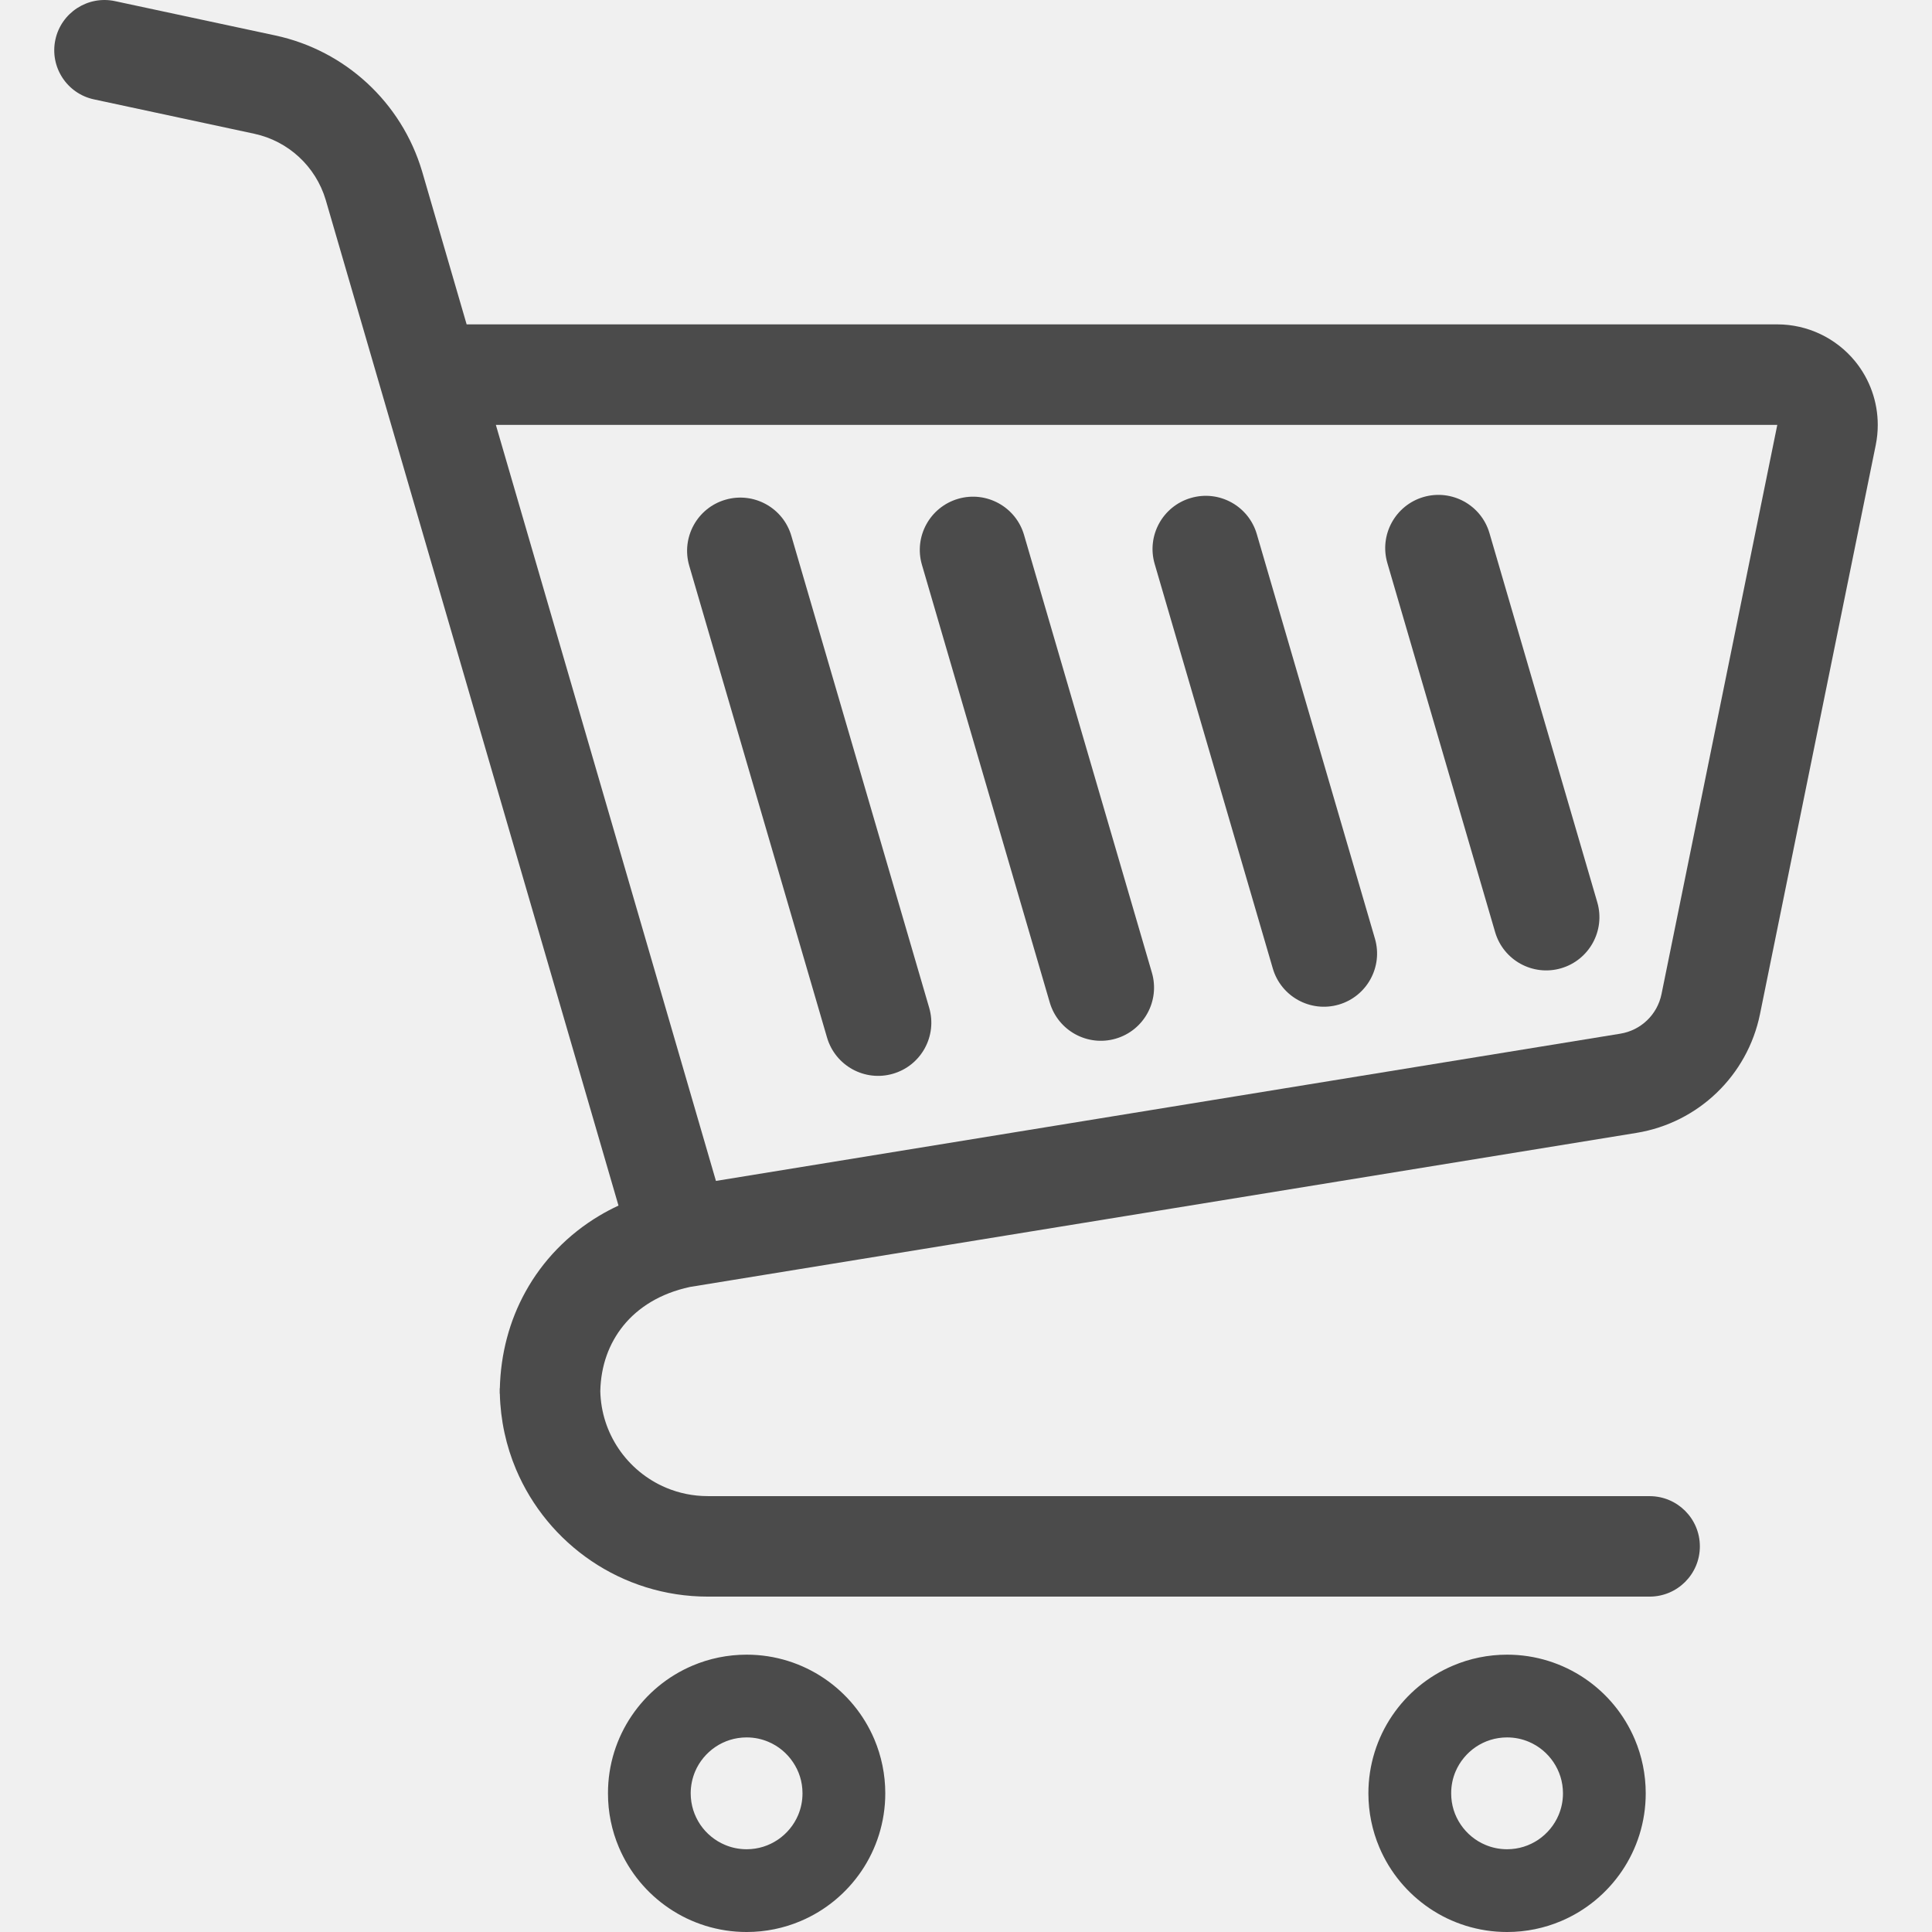
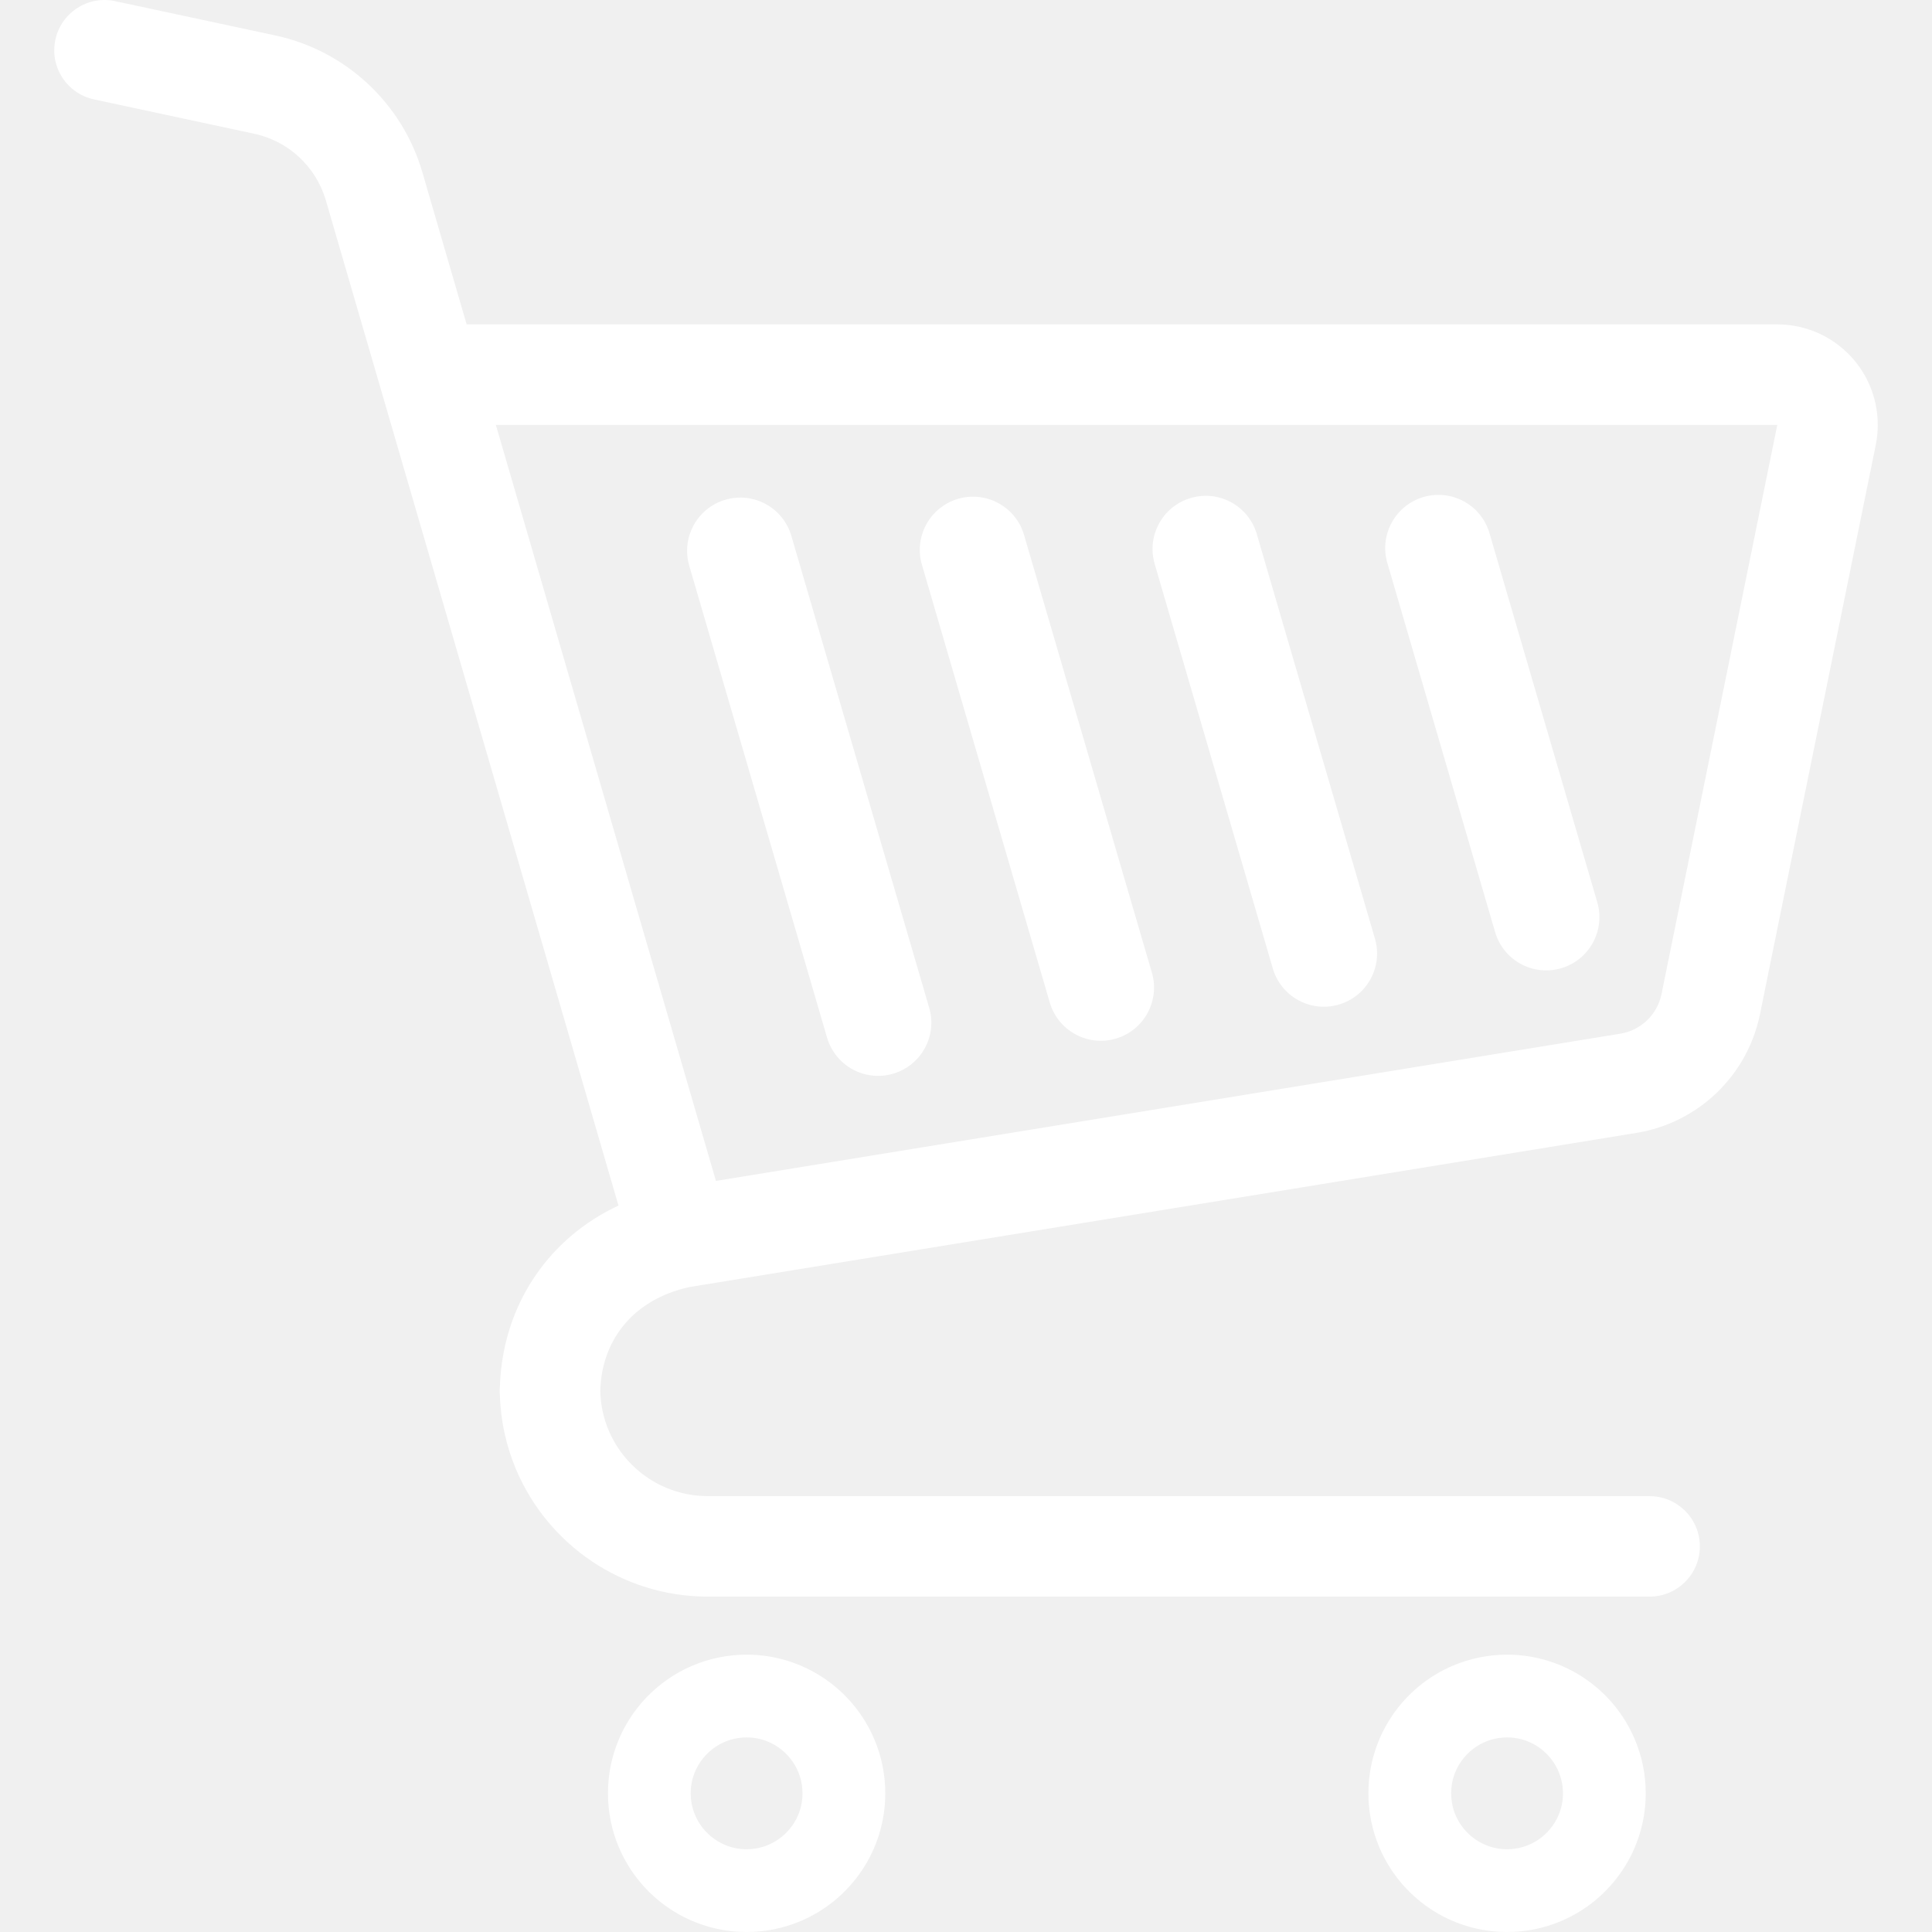
<svg xmlns="http://www.w3.org/2000/svg" version="1.1" id="_x32_" x="0px" y="0px" viewBox="0 0 512 512" style="width: 256px; height: 256px; opacity: 1;" xml:space="preserve">
  <style type="text/css">
- 	.st0{fill:#4B4B4B;}
+ 	.st0{fill:#fff;}
</style>
  <g>
-     <path class="st0" d="M491.615,95.734c-5.06-6.18-12.634-9.772-20.622-9.772H123.664l-11.835-40.657v0.008   c-5.433-18.176-20.341-31.947-38.883-35.92L30.48,0.3C23.297-1.245,16.217,3.339,14.671,10.53   c-1.536,7.19,3.04,14.271,10.24,15.807l42.449,9.102c9.032,1.935,16.3,8.642,18.949,17.506l77.597,266.547   c-1.748,0.815-3.438,1.698-5.068,2.674c-8.362,4.984-15.07,11.98-19.568,20.147c-4.305,7.76-6.589,16.555-6.809,25.631h-0.034   v1.383h0.034c0.17,7.09,1.681,13.89,4.304,20.096c4.202,9.925,11.181,18.321,19.976,24.264c8.788,5.951,19.476,9.44,30.853,9.432   h249.568c7.361,0,13.32-5.96,13.32-13.312c0-7.352-5.96-13.312-13.32-13.312l-249.568-0.008c-3.974,0-7.692-0.798-11.105-2.233   c-5.102-2.156-9.492-5.79-12.565-10.358c-2.954-4.39-4.703-9.56-4.839-15.23c0.152-6.767,2.309-12.642,6.095-17.337   c1.961-2.42,4.38-4.542,7.318-6.3c2.904-1.732,6.326-3.107,10.341-3.973l250.841-40.828c16.386-2.674,29.426-15.205,32.737-31.481   l30.682-150.839v-0.016c0.356-1.749,0.527-3.532,0.527-5.298C497.626,106.499,495.536,100.54,491.615,95.734z M440.319,263.442   c-1.104,5.434-5.451,9.611-10.918,10.494l-239.669,39.02l-58.325-200.361h339.586h0.009L440.319,263.442z" style="fill: rgb(75, 75, 75);" />
-     <path class="st0" d="M218.411,444.786c-5.85-3.957-12.972-6.291-20.546-6.282c-5.052,0-9.916,1.026-14.314,2.895   c-6.605,2.793-12.191,7.436-16.156,13.303c-3.964,5.85-6.291,12.973-6.274,20.546c-0.008,5.043,1.019,9.908,2.887,14.306   c2.801,6.614,7.436,12.2,13.295,16.156c5.858,3.974,12.989,6.292,20.562,6.292c5.043,0,9.9-1.028,14.297-2.895   c6.614-2.793,12.2-7.446,16.165-13.304c3.956-5.85,6.282-12.981,6.282-20.554c0-5.042-1.036-9.898-2.895-14.305   C228.913,454.328,224.269,448.742,218.411,444.786z M211.517,481.012c-1.12,2.649-3.014,4.933-5.382,6.529   c-2.378,1.596-5.162,2.521-8.27,2.53c-2.08-0.009-4.007-0.416-5.765-1.172c-2.64-1.103-4.933-3.005-6.529-5.365   c-1.596-2.386-2.521-5.179-2.53-8.287c0.009-2.072,0.424-3.99,1.163-5.764c1.112-2.64,3.014-4.924,5.382-6.528   c2.378-1.596,5.171-2.514,8.278-2.522c2.072,0,3.99,0.417,5.756,1.163c2.649,1.112,4.924,3.006,6.52,5.383   c1.605,2.377,2.53,5.162,2.53,8.268C212.672,477.327,212.256,479.246,211.517,481.012z" style="fill: rgb(75, 75, 75);" />
-     <path class="st0" d="M419.943,444.786c-5.858-3.957-12.98-6.291-20.553-6.282c-5.043,0-9.908,1.026-14.306,2.895   c-6.613,2.793-12.2,7.436-16.164,13.303c-3.956,5.85-6.282,12.973-6.282,20.546c0,5.043,1.036,9.908,2.895,14.306   c2.793,6.614,7.446,12.2,13.304,16.165c5.85,3.965,12.981,6.283,20.554,6.283c5.042,0,9.907-1.028,14.305-2.895   c6.605-2.793,12.191-7.446,16.156-13.304c3.964-5.85,6.29-12.981,6.282-20.554c0-5.042-1.027-9.898-2.895-14.305   C430.436,454.328,425.801,448.742,419.943,444.786z M413.041,481.012c-1.113,2.649-3.014,4.933-5.374,6.529   c-2.377,1.596-5.179,2.521-8.277,2.53c-2.08-0.009-3.999-0.416-5.765-1.172c-2.649-1.103-4.924-3.005-6.52-5.365   c-1.613-2.386-2.53-5.179-2.53-8.287c0-2.072,0.408-3.99,1.155-5.764c1.12-2.64,3.013-4.924,5.382-6.528   c2.377-1.596,5.17-2.514,8.278-2.522c2.08,0,3.998,0.417,5.764,1.163c2.641,1.112,4.925,3.006,6.52,5.383   c1.596,2.377,2.522,5.162,2.531,8.268C414.204,477.327,413.788,479.246,413.041,481.012z" style="fill: rgb(75, 75, 75);" />
-     <path class="st0" d="M209.718,142.021c-2.173-7.48-10.001-11.768-17.481-9.586c-7.479,2.182-11.758,10.01-9.584,17.481   l36.523,125.055c2.19,7.471,10.018,11.767,17.489,9.577c7.471-2.174,11.767-10.01,9.577-17.489L209.718,142.021z" style="fill: rgb(75, 75, 75);" />
-     <path class="st0" d="M271.388,141.783c-2.173-7.479-10.001-11.767-17.48-9.593c-7.48,2.19-11.767,10.018-9.585,17.489   l33.874,115.988c2.19,7.48,10.018,11.767,17.489,9.585c7.471-2.182,11.767-10.009,9.577-17.489L271.388,141.783z" style="fill: rgb(75, 75, 75);" />
-     <path class="st0" d="M333.066,141.546c-2.182-7.48-10.01-11.768-17.48-9.577c-7.48,2.174-11.767,10.01-9.585,17.48l31.302,107.193   c2.182,7.48,10.018,11.767,17.489,9.586c7.471-2.182,11.767-10.019,9.576-17.49L333.066,141.546z" style="fill: rgb(75, 75, 75);" />
-     <path class="st0" d="M394.728,141.298c-2.173-7.479-10.009-11.758-17.489-9.584c-7.471,2.191-11.758,10.018-9.577,17.489   l28.56,97.812c2.191,7.48,10.018,11.767,17.489,9.585c7.471-2.19,11.767-10.009,9.585-17.489L394.728,141.298z" style="fill: rgb(75, 75, 75);" />
+     <path class="st0" d="M491.615,95.734c-5.06-6.18-12.634-9.772-20.622-9.772H123.664l-11.835-40.657v0.008   c-5.433-18.176-20.341-31.947-38.883-35.92L30.48,0.3C23.297-1.245,16.217,3.339,14.671,10.53   c-1.536,7.19,3.04,14.271,10.24,15.807l42.449,9.102c9.032,1.935,16.3,8.642,18.949,17.506l77.597,266.547   c-1.748,0.815-3.438,1.698-5.068,2.674c-8.362,4.984-15.07,11.98-19.568,20.147c-4.305,7.76-6.589,16.555-6.809,25.631h-0.034   v1.383h0.034c0.17,7.09,1.681,13.89,4.304,20.096c4.202,9.925,11.181,18.321,19.976,24.264c8.788,5.951,19.476,9.44,30.853,9.432   h249.568c7.361,0,13.32-5.96,13.32-13.312c0-7.352-5.96-13.312-13.32-13.312l-249.568-0.008c-3.974,0-7.692-0.798-11.105-2.233   c-5.102-2.156-9.492-5.79-12.565-10.358c-2.954-4.39-4.703-9.56-4.839-15.23c0.152-6.767,2.309-12.642,6.095-17.337   c1.961-2.42,4.38-4.542,7.318-6.3c2.904-1.732,6.326-3.107,10.341-3.973l250.841-40.828c16.386-2.674,29.426-15.205,32.737-31.481   l30.682-150.839v-0.016c0.356-1.749,0.527-3.532,0.527-5.298C497.626,106.499,495.536,100.54,491.615,95.734z M440.319,263.442   c-1.104,5.434-5.451,9.611-10.918,10.494l-239.669,39.02l-58.325-200.361h339.586h0.009L440.319,263.442z" style="fill: rgb(255, 255, 255);" />
+     <path class="st0" d="M218.411,444.786c-5.85-3.957-12.972-6.291-20.546-6.282c-5.052,0-9.916,1.026-14.314,2.895   c-6.605,2.793-12.191,7.436-16.156,13.303c-3.964,5.85-6.291,12.973-6.274,20.546c-0.008,5.043,1.019,9.908,2.887,14.306   c2.801,6.614,7.436,12.2,13.295,16.156c5.858,3.974,12.989,6.292,20.562,6.292c5.043,0,9.9-1.028,14.297-2.895   c6.614-2.793,12.2-7.446,16.165-13.304c3.956-5.85,6.282-12.981,6.282-20.554c0-5.042-1.036-9.898-2.895-14.305   C228.913,454.328,224.269,448.742,218.411,444.786z M211.517,481.012c-1.12,2.649-3.014,4.933-5.382,6.529   c-2.378,1.596-5.162,2.521-8.27,2.53c-2.08-0.009-4.007-0.416-5.765-1.172c-2.64-1.103-4.933-3.005-6.529-5.365   c-1.596-2.386-2.521-5.179-2.53-8.287c0.009-2.072,0.424-3.99,1.163-5.764c1.112-2.64,3.014-4.924,5.382-6.528   c2.378-1.596,5.171-2.514,8.278-2.522c2.072,0,3.99,0.417,5.756,1.163c2.649,1.112,4.924,3.006,6.52,5.383   c1.605,2.377,2.53,5.162,2.53,8.268C212.672,477.327,212.256,479.246,211.517,481.012z" style="fill: rgb(255, 255, 255);" />
+     <path class="st0" d="M419.943,444.786c-5.858-3.957-12.98-6.291-20.553-6.282c-5.043,0-9.908,1.026-14.306,2.895   c-6.613,2.793-12.2,7.436-16.164,13.303c-3.956,5.85-6.282,12.973-6.282,20.546c0,5.043,1.036,9.908,2.895,14.306   c2.793,6.614,7.446,12.2,13.304,16.165c5.85,3.965,12.981,6.283,20.554,6.283c5.042,0,9.907-1.028,14.305-2.895   c6.605-2.793,12.191-7.446,16.156-13.304c3.964-5.85,6.29-12.981,6.282-20.554c0-5.042-1.027-9.898-2.895-14.305   C430.436,454.328,425.801,448.742,419.943,444.786z M413.041,481.012c-1.113,2.649-3.014,4.933-5.374,6.529   c-2.377,1.596-5.179,2.521-8.277,2.53c-2.08-0.009-3.999-0.416-5.765-1.172c-2.649-1.103-4.924-3.005-6.52-5.365   c-1.613-2.386-2.53-5.179-2.53-8.287c0-2.072,0.408-3.99,1.155-5.764c1.12-2.64,3.013-4.924,5.382-6.528   c2.377-1.596,5.17-2.514,8.278-2.522c2.08,0,3.998,0.417,5.764,1.163c2.641,1.112,4.925,3.006,6.52,5.383   c1.596,2.377,2.522,5.162,2.531,8.268C414.204,477.327,413.788,479.246,413.041,481.012z" style="fill: rgb(255, 255, 255);" />
+     <path class="st0" d="M209.718,142.021c-2.173-7.48-10.001-11.768-17.481-9.586c-7.479,2.182-11.758,10.01-9.584,17.481   l36.523,125.055c2.19,7.471,10.018,11.767,17.489,9.577c7.471-2.174,11.767-10.01,9.577-17.489L209.718,142.021z" style="fill: rgb(255, 255, 255);" />
+     <path class="st0" d="M271.388,141.783c-2.173-7.479-10.001-11.767-17.48-9.593c-7.48,2.19-11.767,10.018-9.585,17.489   l33.874,115.988c2.19,7.48,10.018,11.767,17.489,9.585c7.471-2.182,11.767-10.009,9.577-17.489L271.388,141.783z" style="fill: rgb(255, 255, 255);" />
+     <path class="st0" d="M333.066,141.546c-2.182-7.48-10.01-11.768-17.48-9.577c-7.48,2.174-11.767,10.01-9.585,17.48l31.302,107.193   c2.182,7.48,10.018,11.767,17.489,9.586c7.471-2.182,11.767-10.019,9.576-17.49L333.066,141.546z" style="fill: rgb(255, 255, 255);" />
+     <path class="st0" d="M394.728,141.298c-2.173-7.479-10.009-11.758-17.489-9.584c-7.471,2.191-11.758,10.018-9.577,17.489   l28.56,97.812c2.191,7.48,10.018,11.767,17.489,9.585c7.471-2.19,11.767-10.009,9.585-17.489L394.728,141.298z" style="fill: rgb(255, 255, 255);" />
  </g>
</svg>
